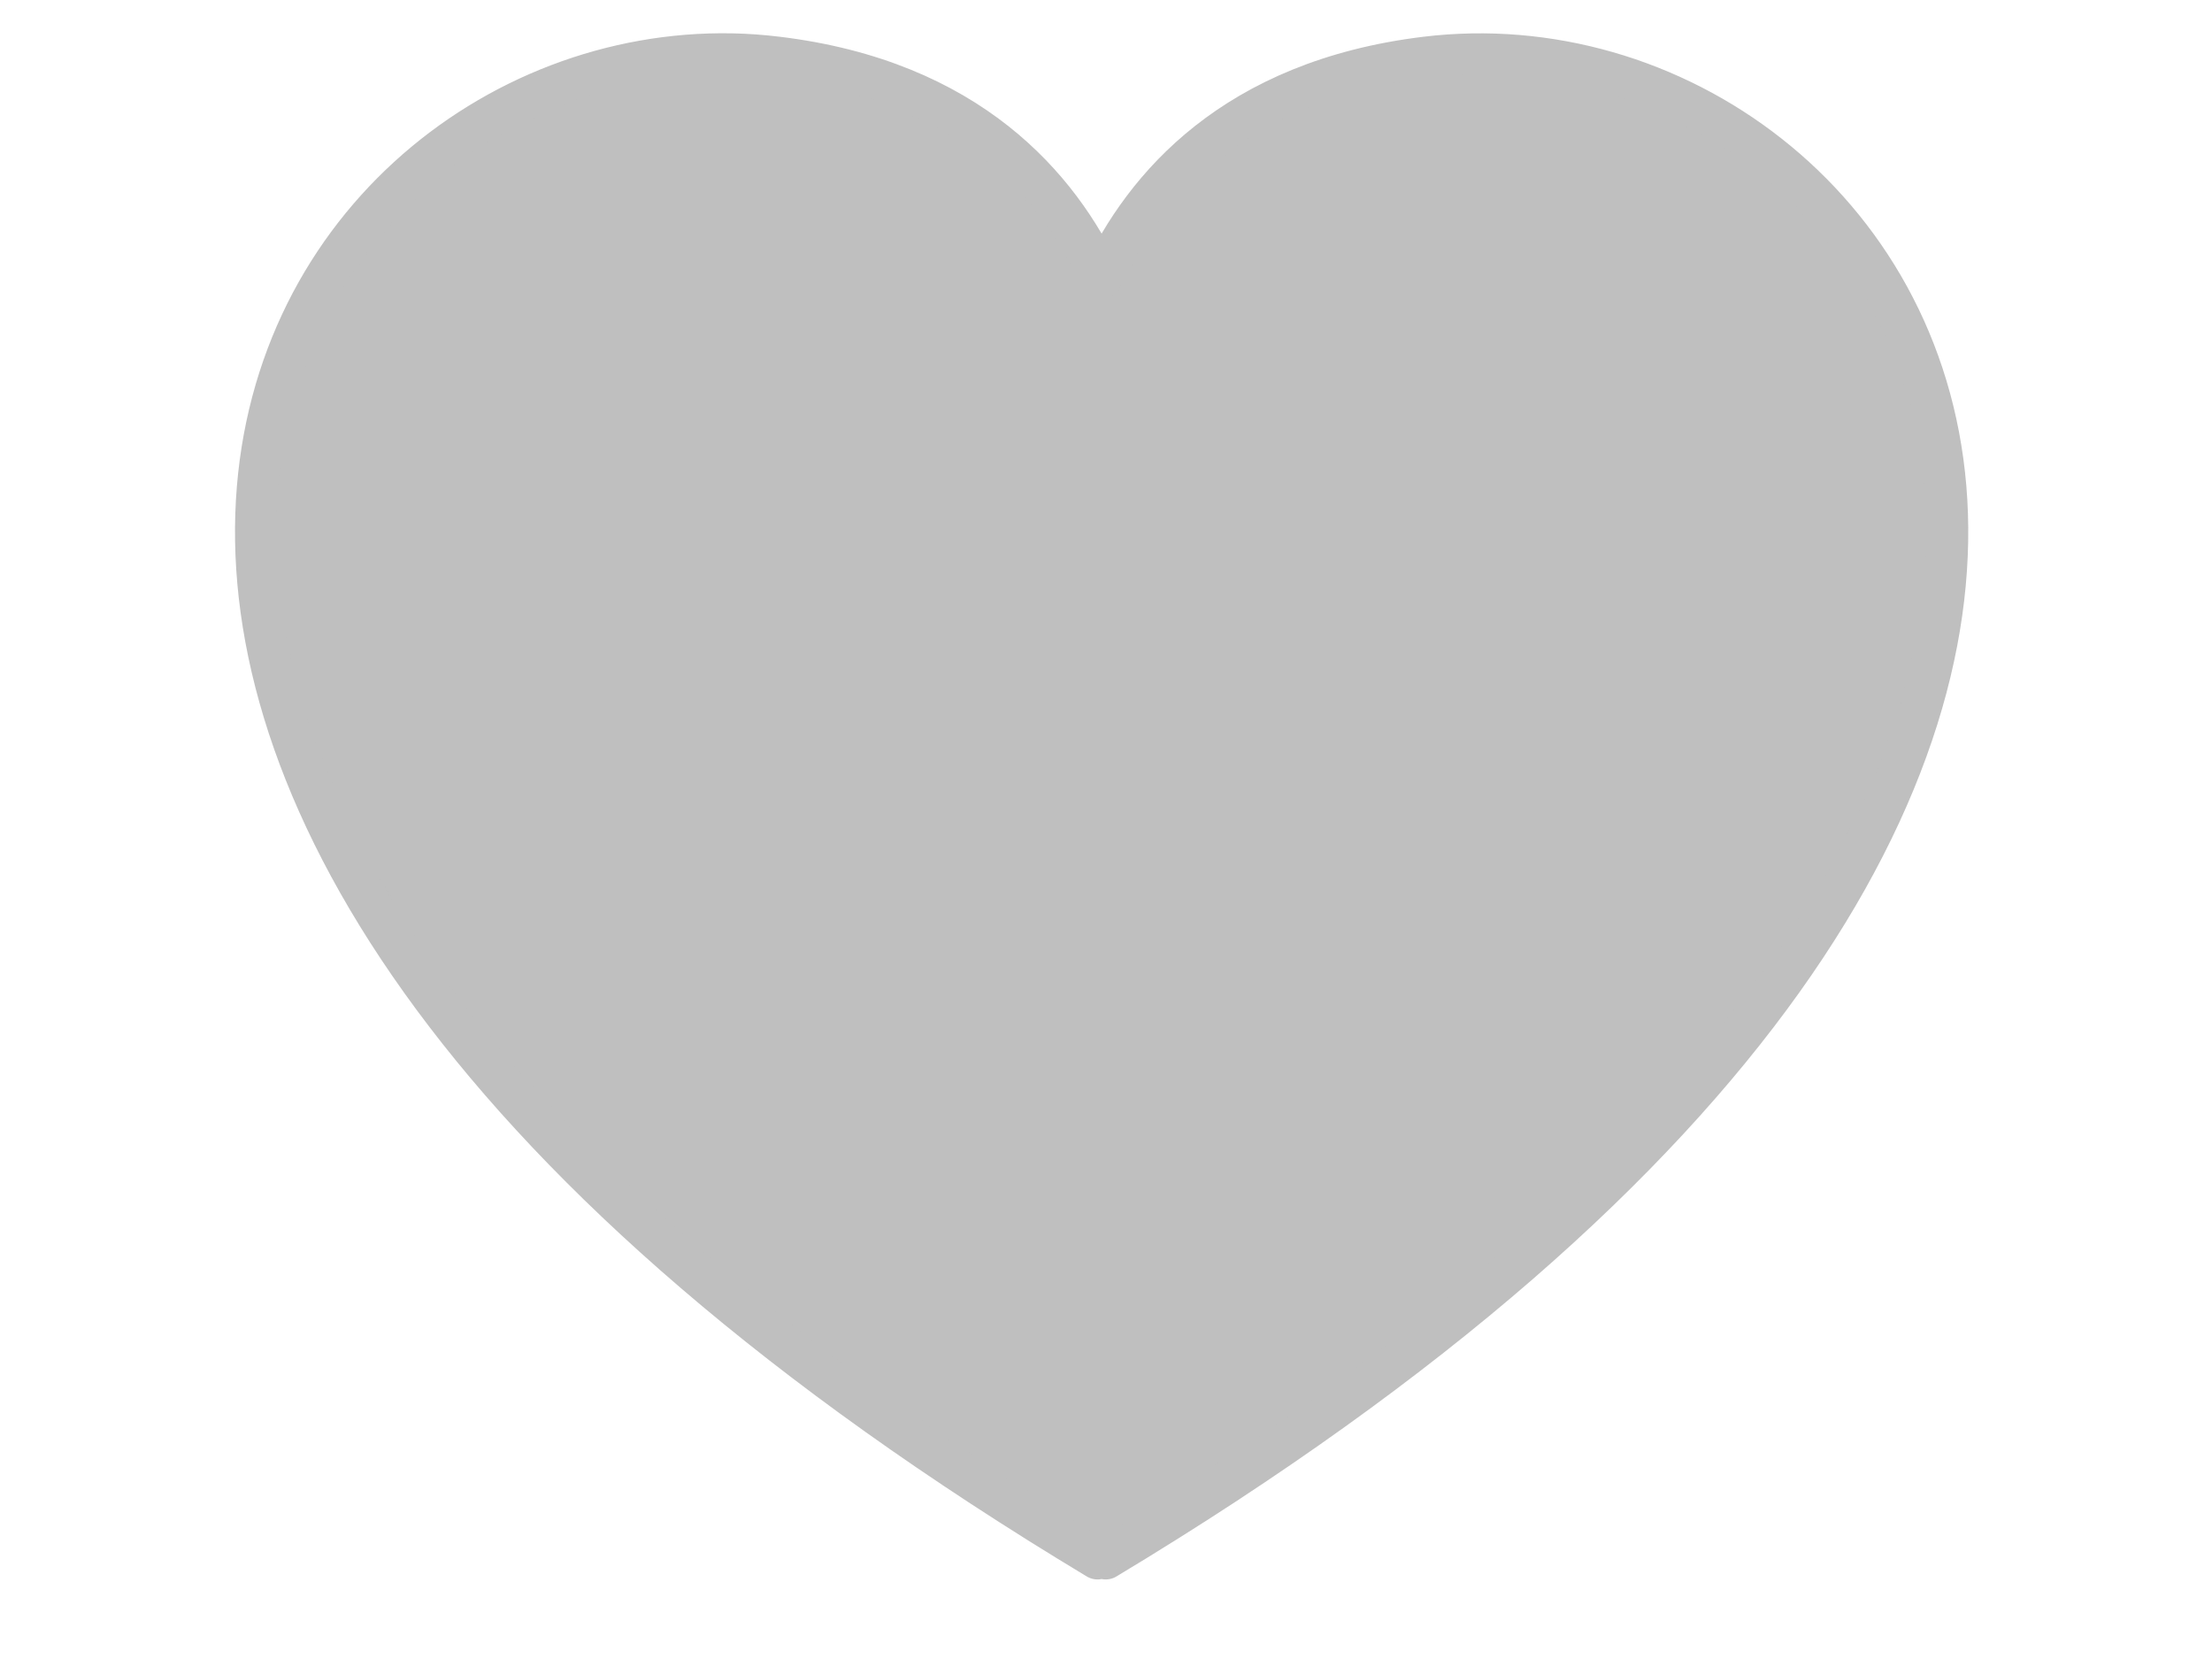
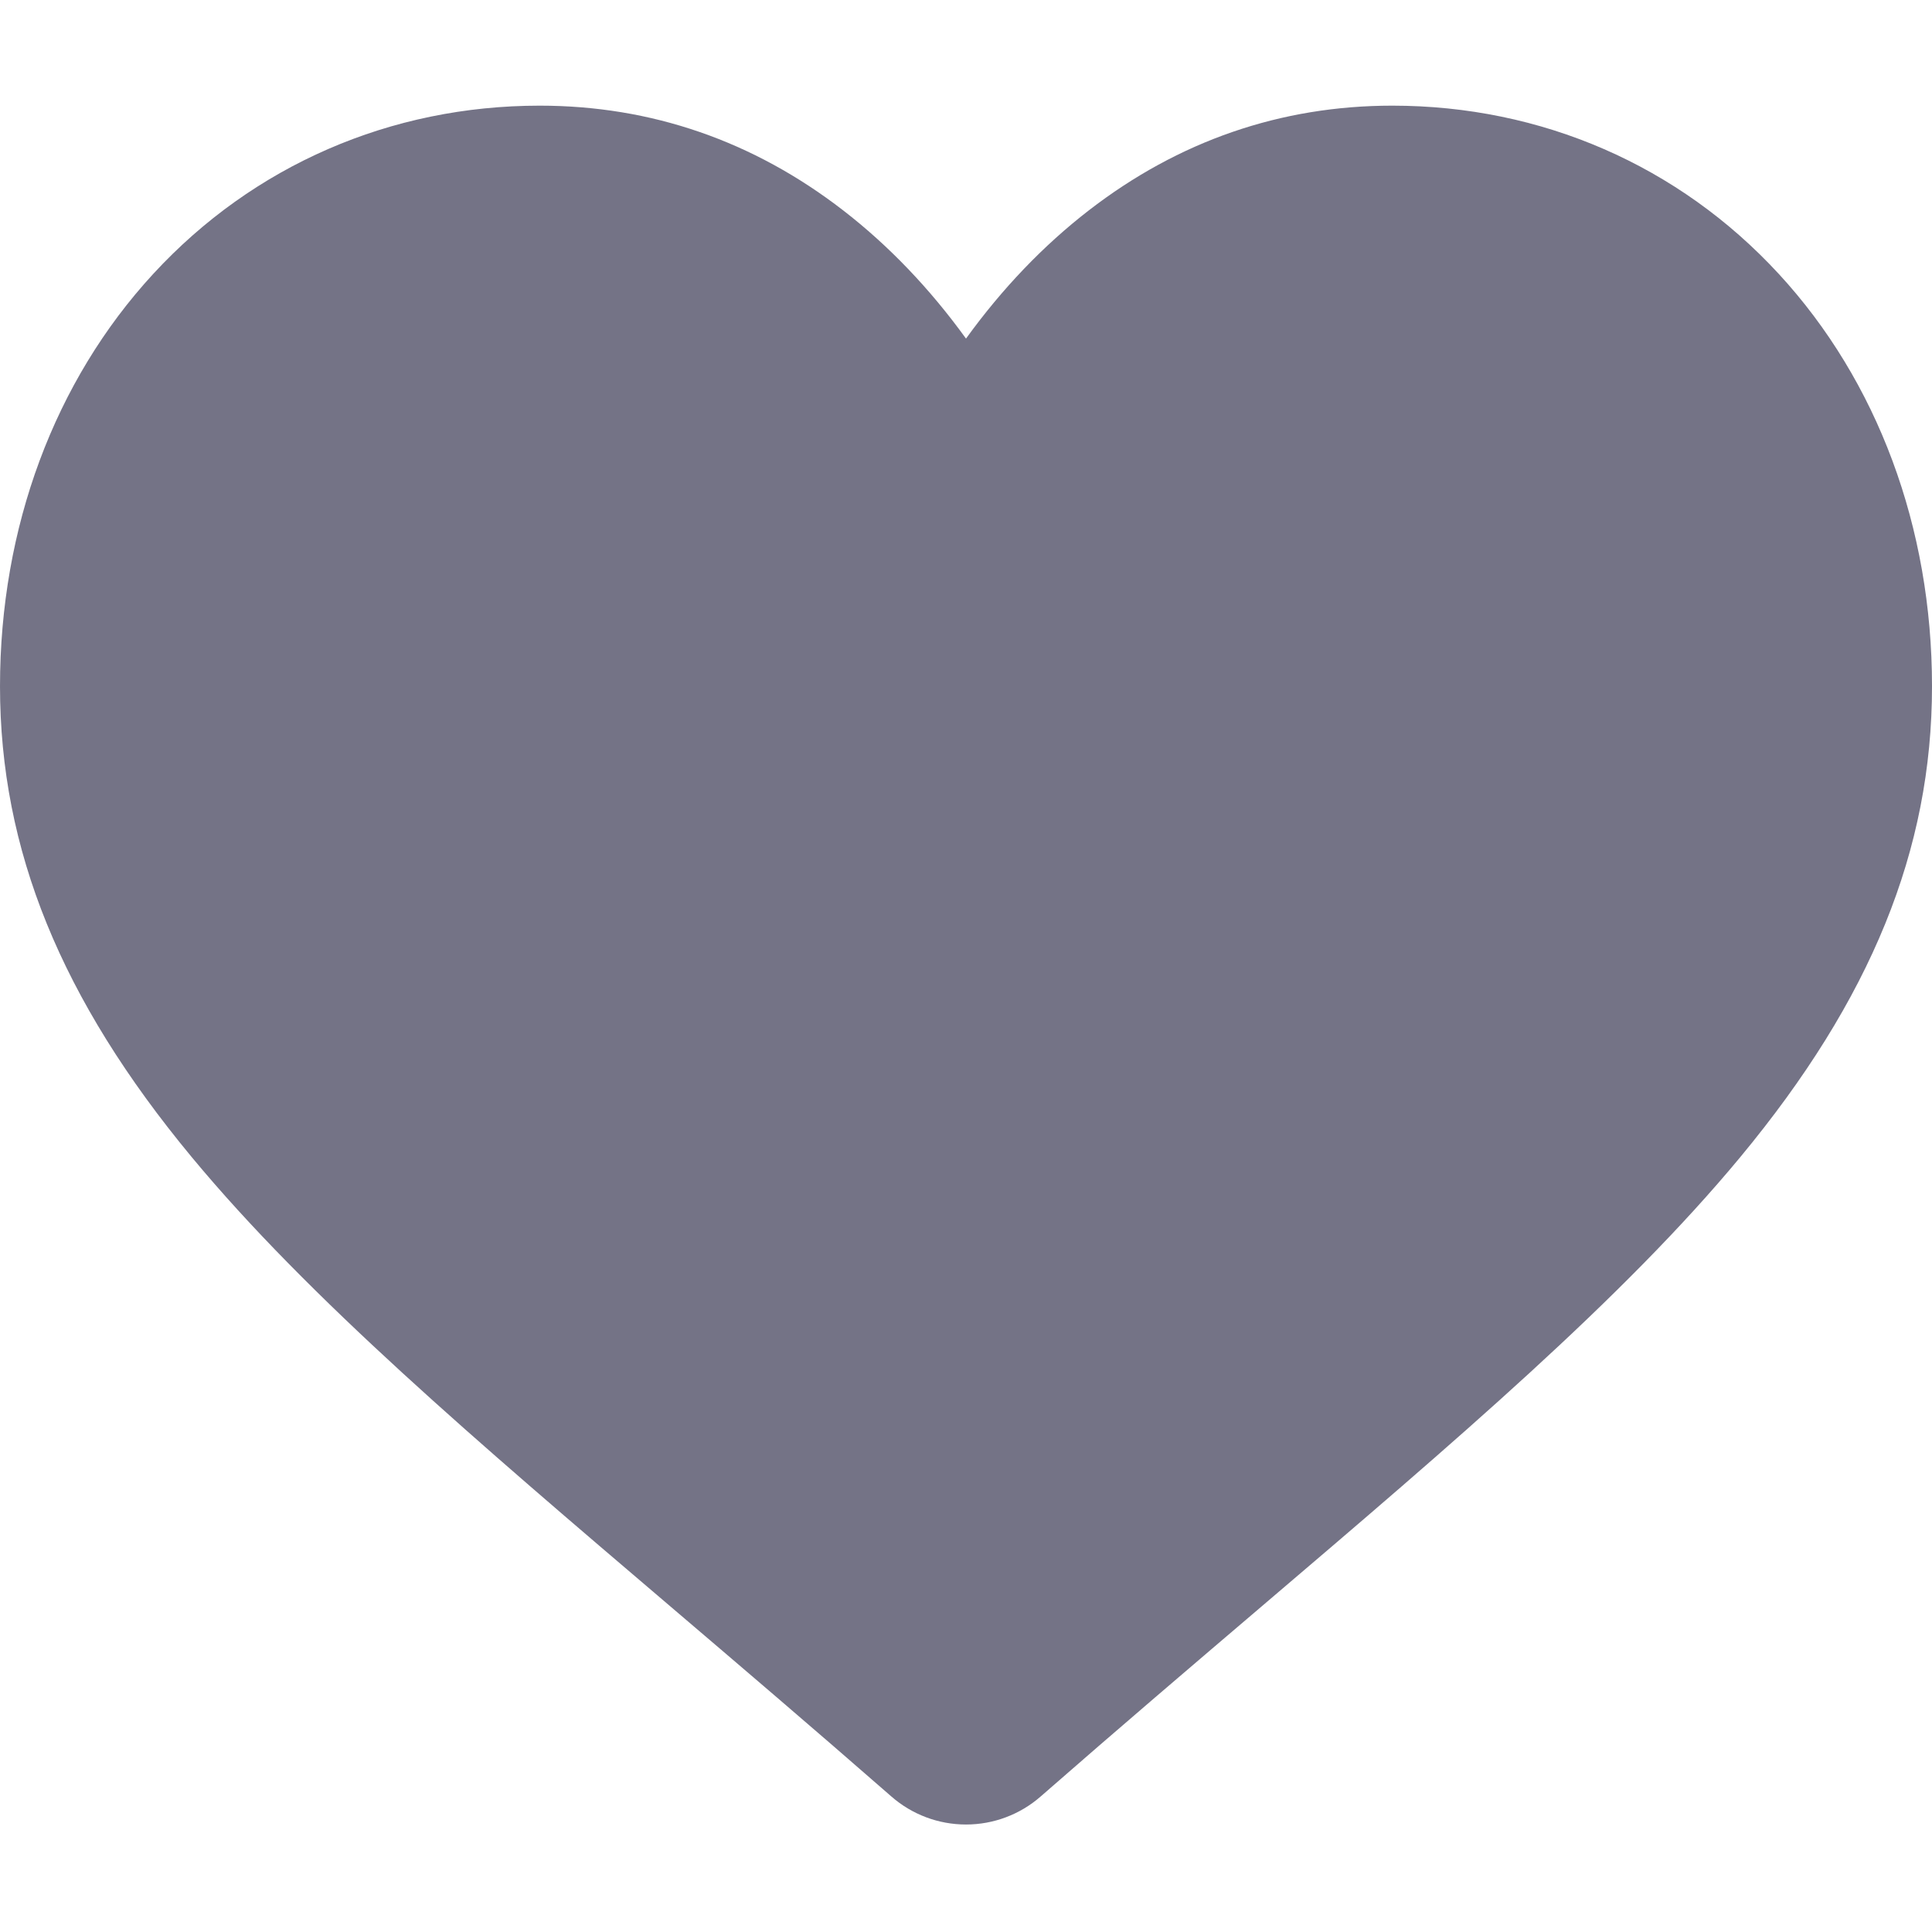
- <svg xmlns="http://www.w3.org/2000/svg" width="640" height="480">
+ <svg xmlns="http://www.w3.org/2000/svg" viewBox="0 -28 512 512" width="512px" height="512px">
  <g>
-     <g id="layer1">
-       <path d="m211.619,15.642c-137.447,-2.471 -264.639,212.481 105.926,435.341c0.406,-0.731 1.969,-0.731 2.375,0c382.518,-230.049 234.665,-451.64 92.626,-434.391c-55.373,6.724 -81.503,37.456 -93.813,63.888c-12.31,-26.432 -38.441,-57.163 -93.813,-63.888c-4.439,-0.539 -8.866,-0.87 -13.3,-0.95l0,-0z" id="path2361" stroke-miterlimit="4" stroke-linejoin="round" stroke-width="12" stroke="#bfbfbf" fill-rule="evenodd" fill="#bfbfbf" />
-     </g>
+     <path d="m471.383 44.578c-26.504-28.746-62.871-44.578-102.41-44.578-29.555 0-56.621 9.344-80.449 27.77-12.023 9.301-22.918 20.68-32.523 33.961-9.602-13.277-20.5-24.66-32.527-33.961-23.824-18.426-50.891-27.77-80.445-27.77-39.539 0-75.91 15.832-102.414 44.578-26.188 28.41-40.613 67.223-40.613 109.293 0 43.301 16.137 82.938 50.781 124.742 30.992 37.395 75.535 75.355 127.117 119.312 17.613 15.012 37.578 32.027 58.309 50.152 5.477 4.797 12.504 7.438 19.793 7.438 7.285 0 14.316-2.641 19.785-7.43 20.73-18.129 40.707-35.152 58.328-50.172 51.574-43.949 96.117-81.906 127.109-119.305 34.645-41.801 50.777-81.438 50.777-124.742 0-42.066-14.426-80.879-40.617-109.289zm0 0" data-original="#000000" class="active-path" data-old_color="#000000" fill="#747386" />
  </g>
</svg>
